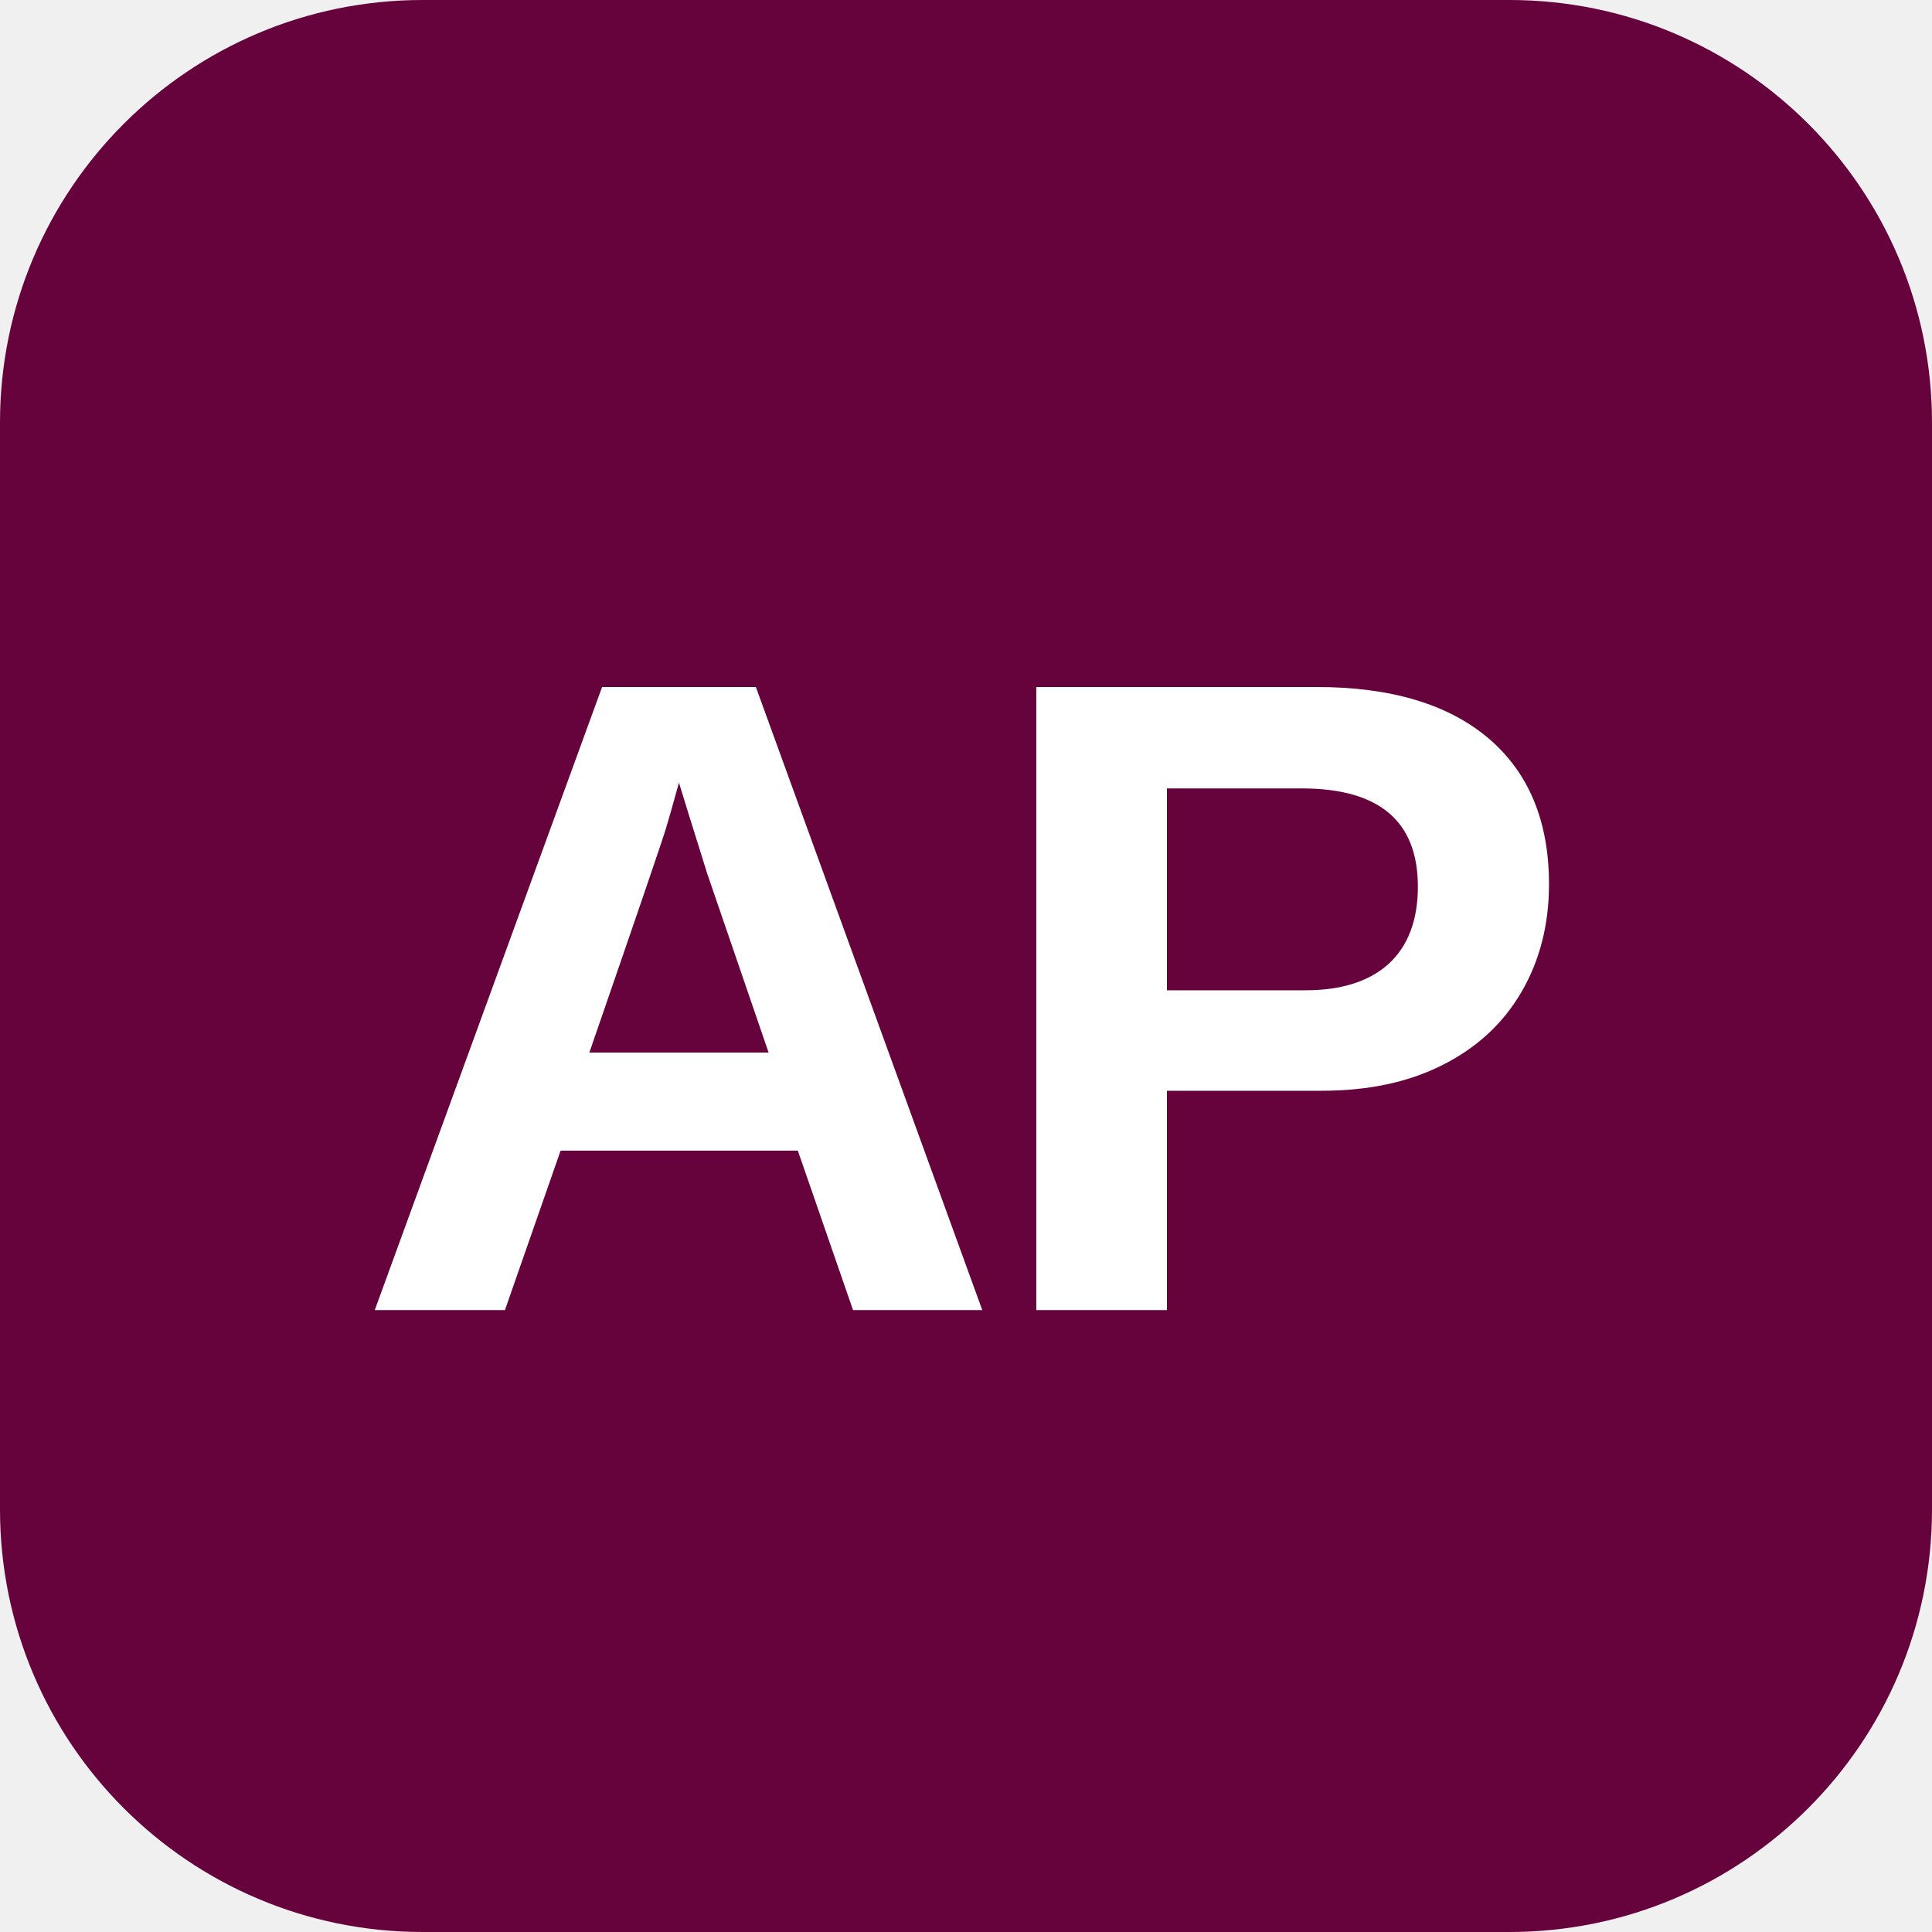
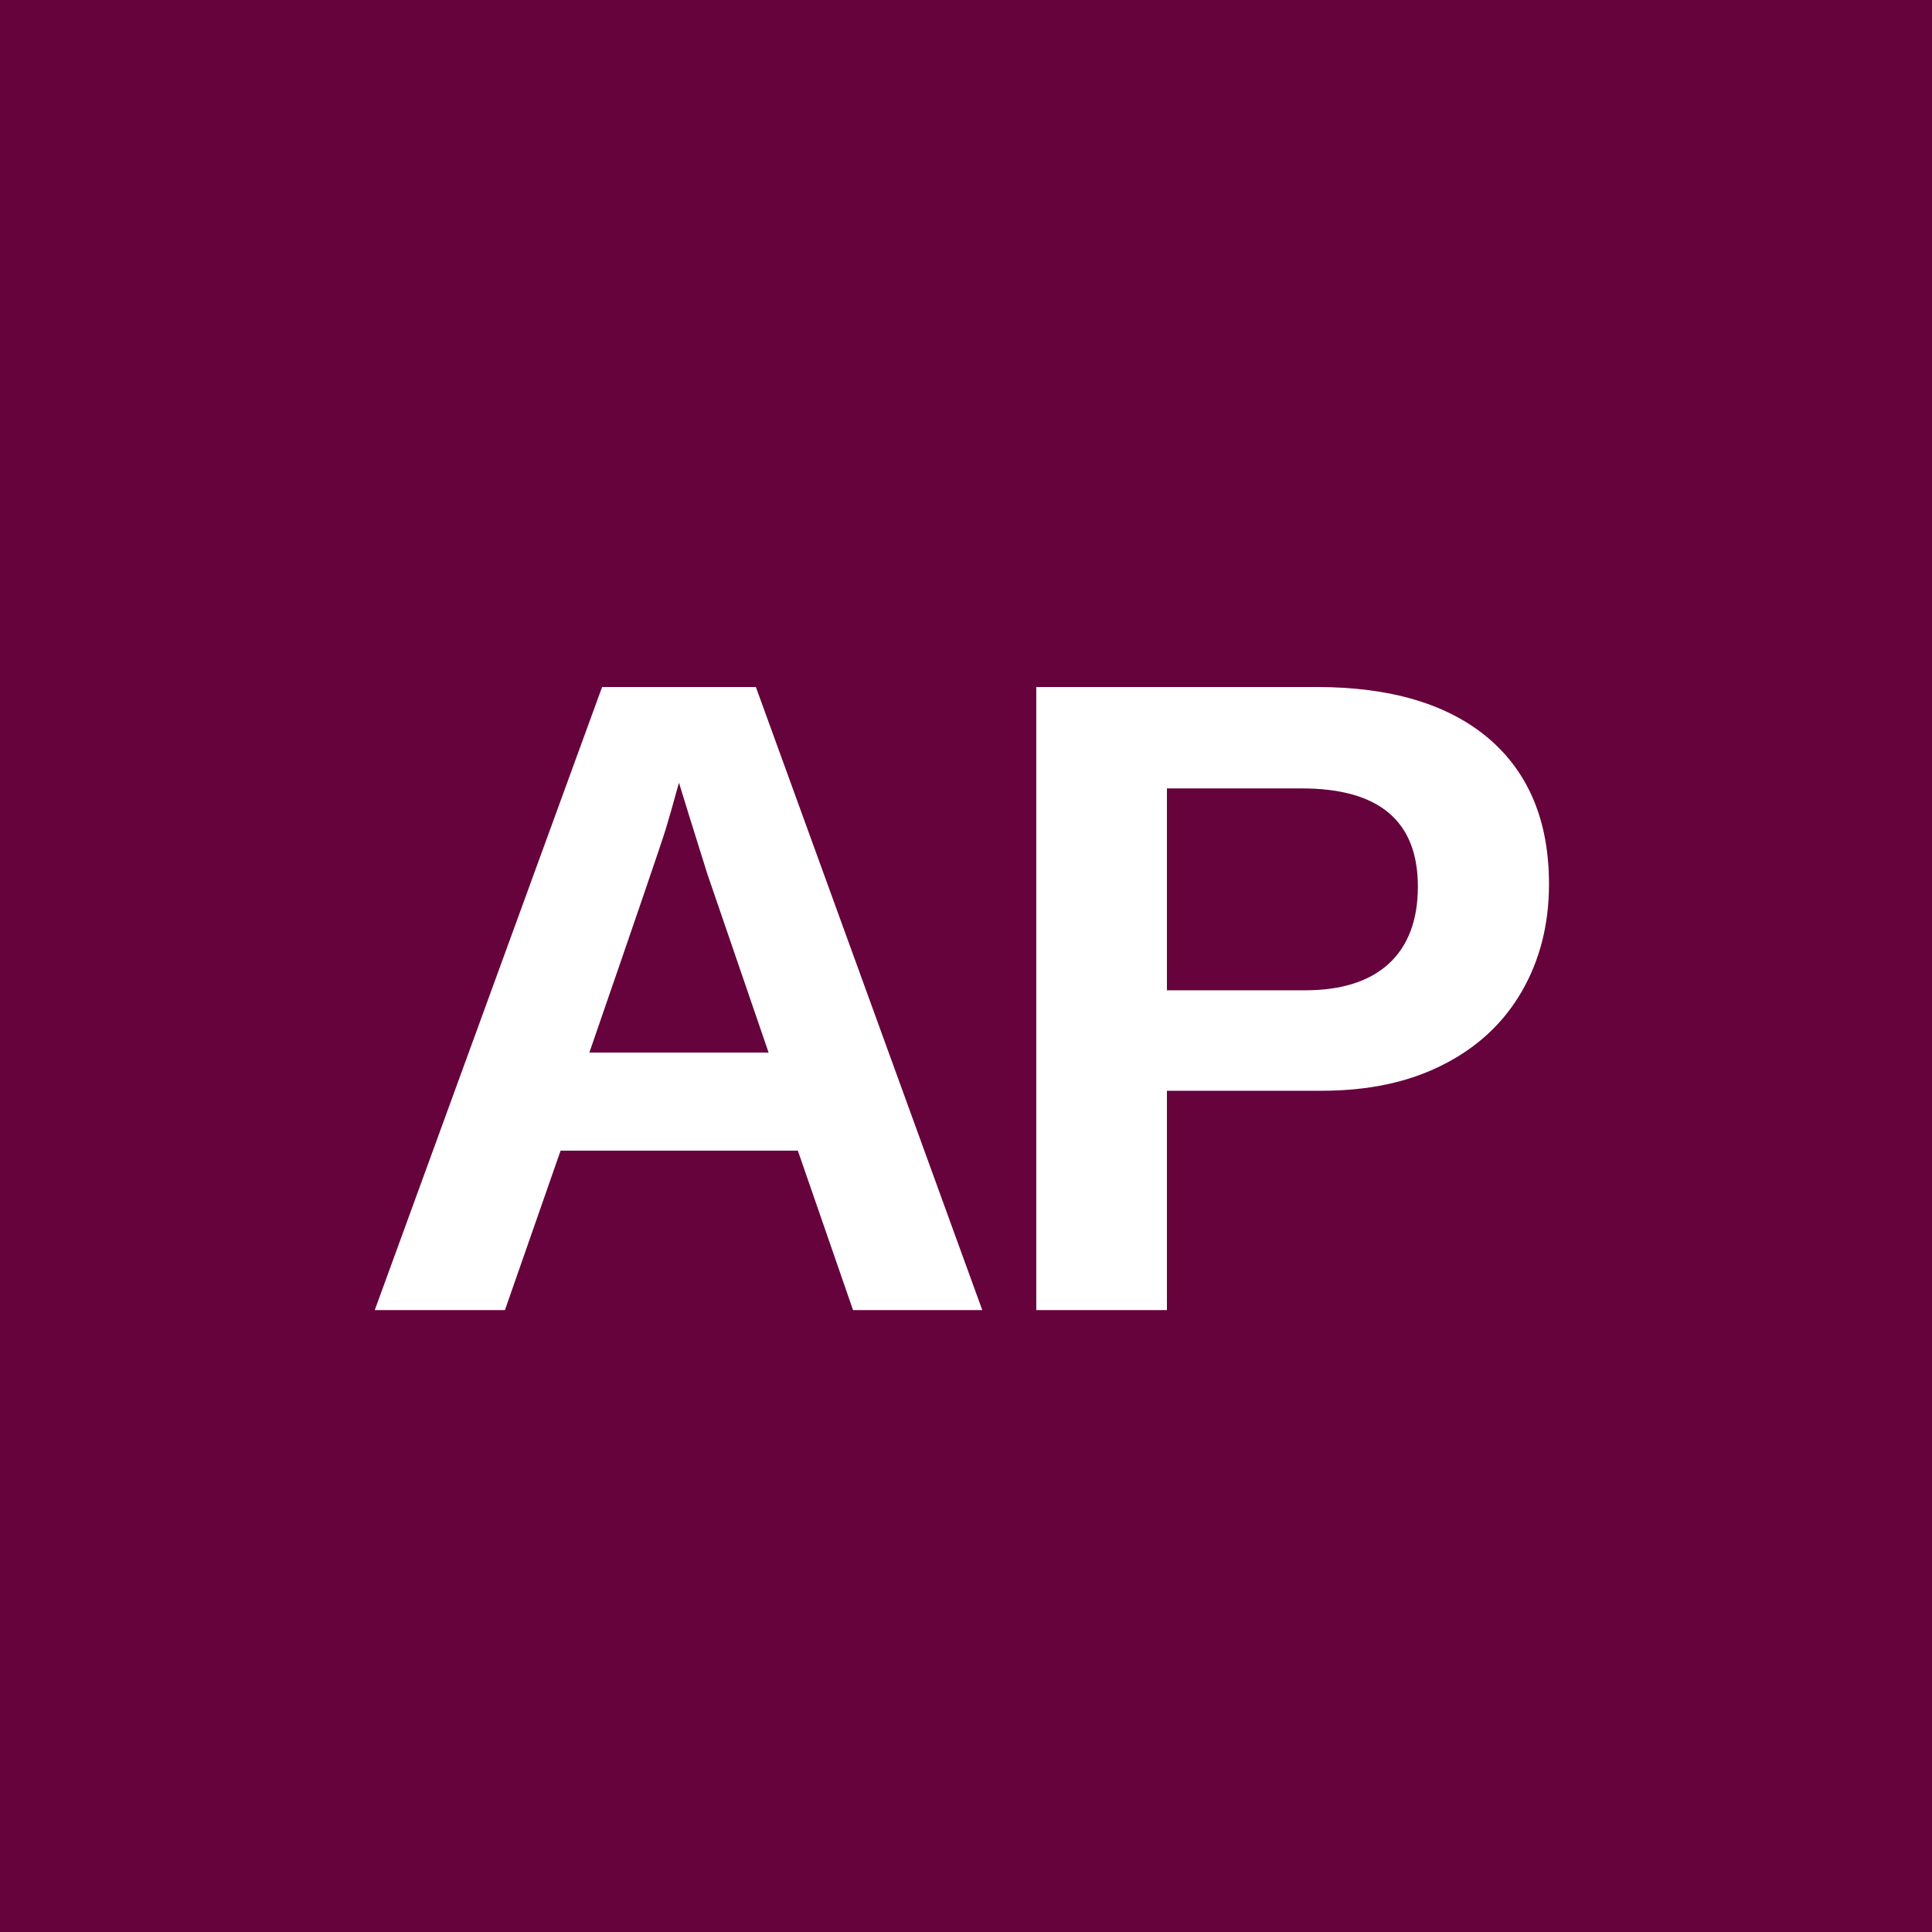
<svg xmlns="http://www.w3.org/2000/svg" viewBox="0 0 64 64">
-   <rect width="64" height="64" rx="14" fill="#66023C" />
+   <rect width="64" height="64" fill="#66023C" />
  <text x="32" y="33" text-anchor="middle" dominant-baseline="central" font-family="Arial, Helvetica, sans-serif" font-weight="700" font-size="30" letter-spacing="-1" fill="#FFFFFF">AP</text>
</svg>
